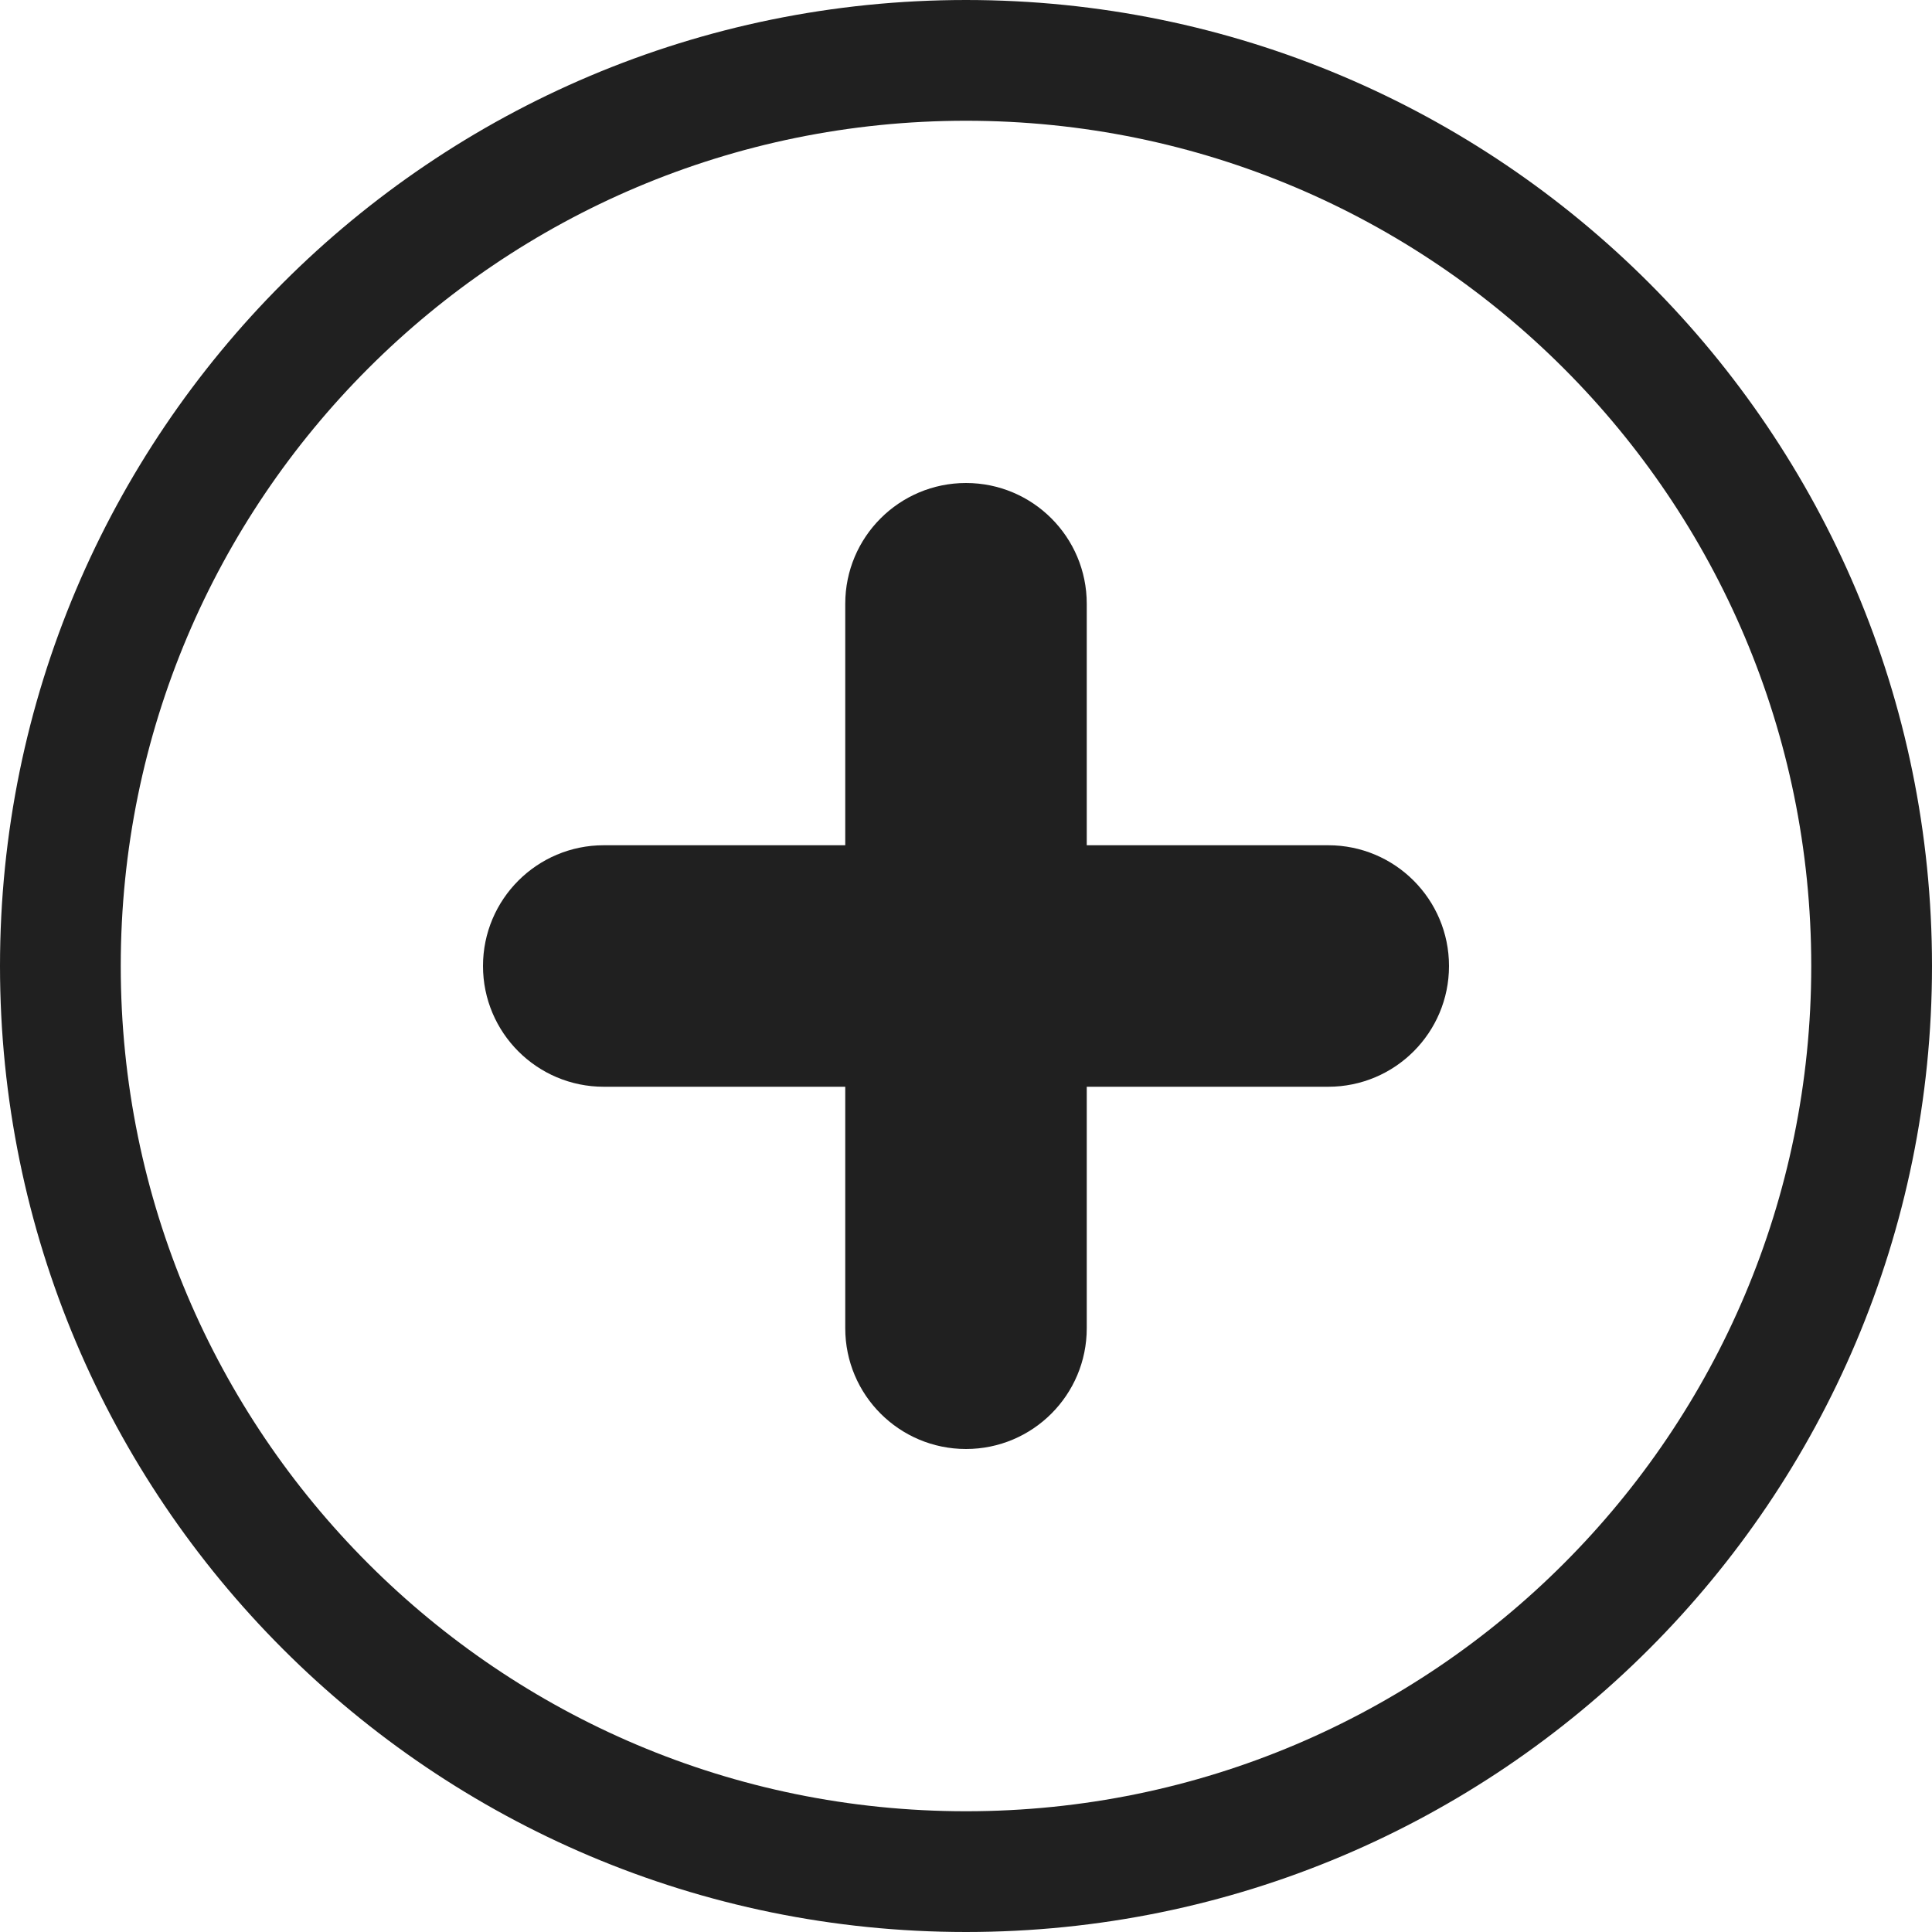
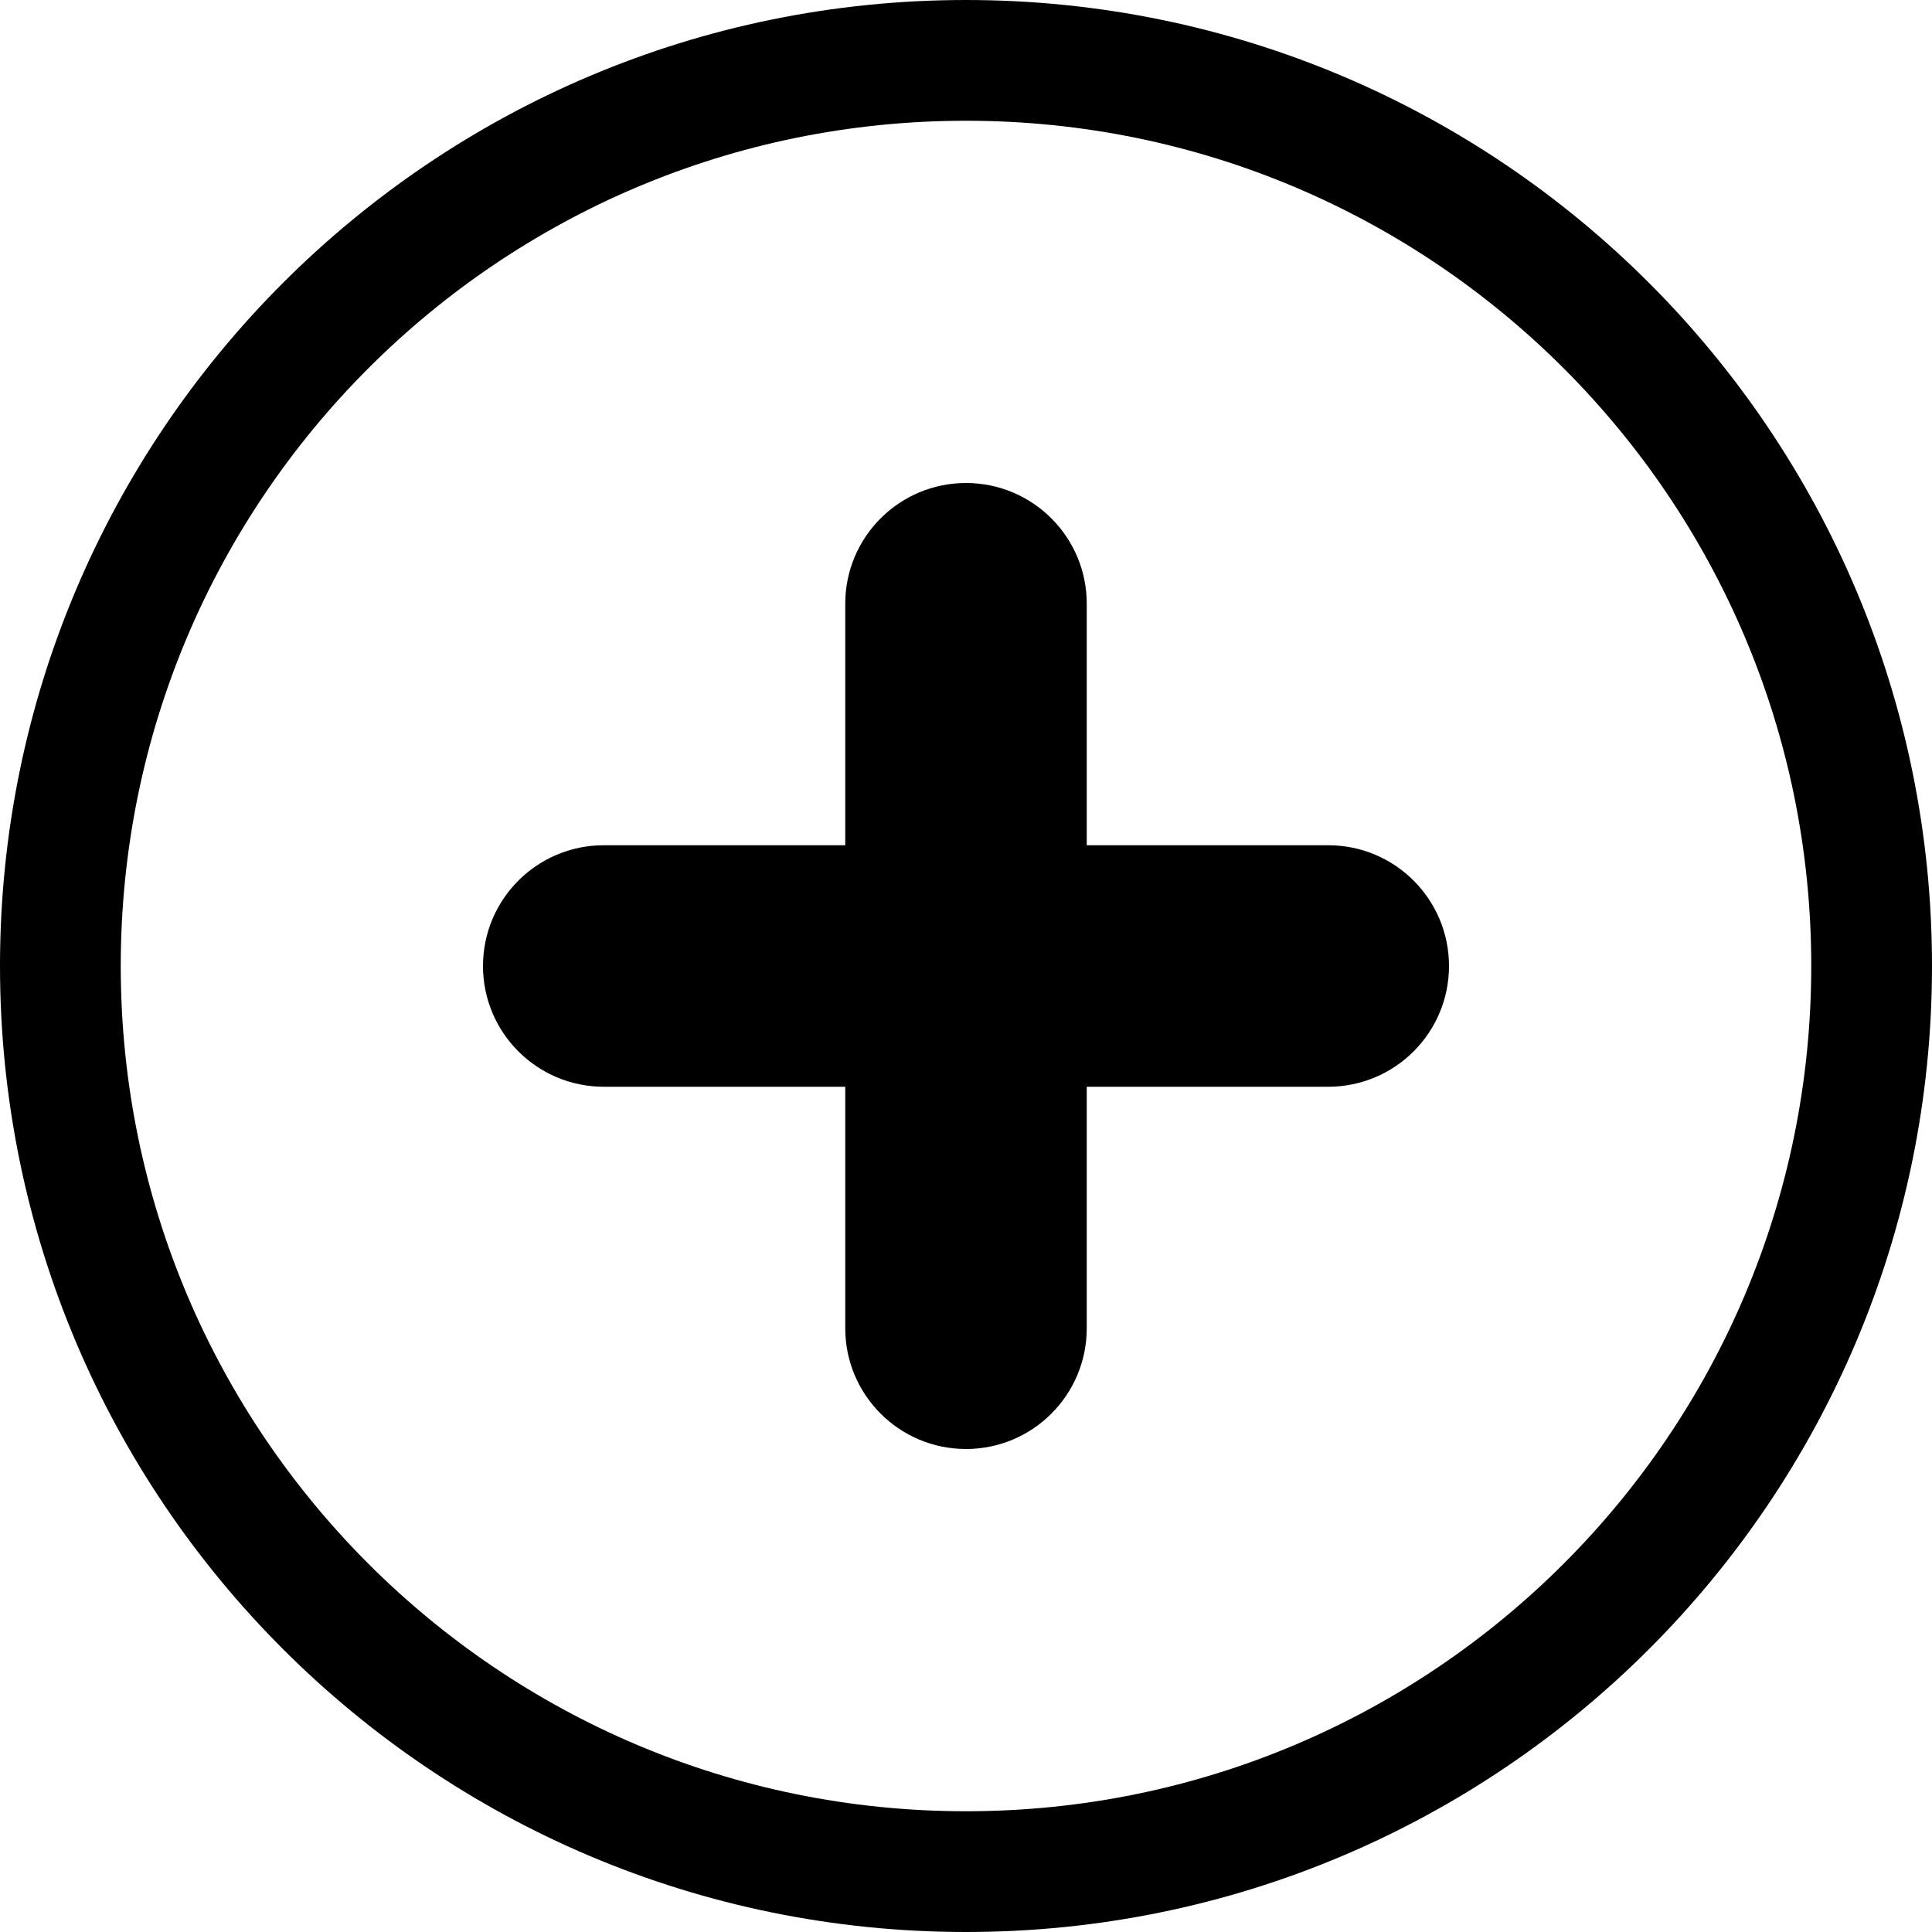
<svg xmlns="http://www.w3.org/2000/svg" fill="none" viewBox="0 0 16 16">
-   <circle class="ti-background" cx="8" cy="8" r="7.5" stroke="#202020" />
+   <circle class="ti-background" cx="8" cy="8" r="7.5" stroke="currentColor" fill="none" />
  <g class="ti-foreground">
-     <rect width="8" height="2" x="4" y="7" fill="#202020" rx="1" />
-     <rect width="8" height="2" x="7" y="12" fill="#202020" rx="1" transform="rotate(-90 7 12)" />
+     <rect width="8" height="2" x="4" y="7" fill="currentColor" rx="1" />
+     <rect width="8" height="2" x="7" y="12" fill="currentColor" rx="1" transform="rotate(-90 7 12)" />
  </g>
</svg>
